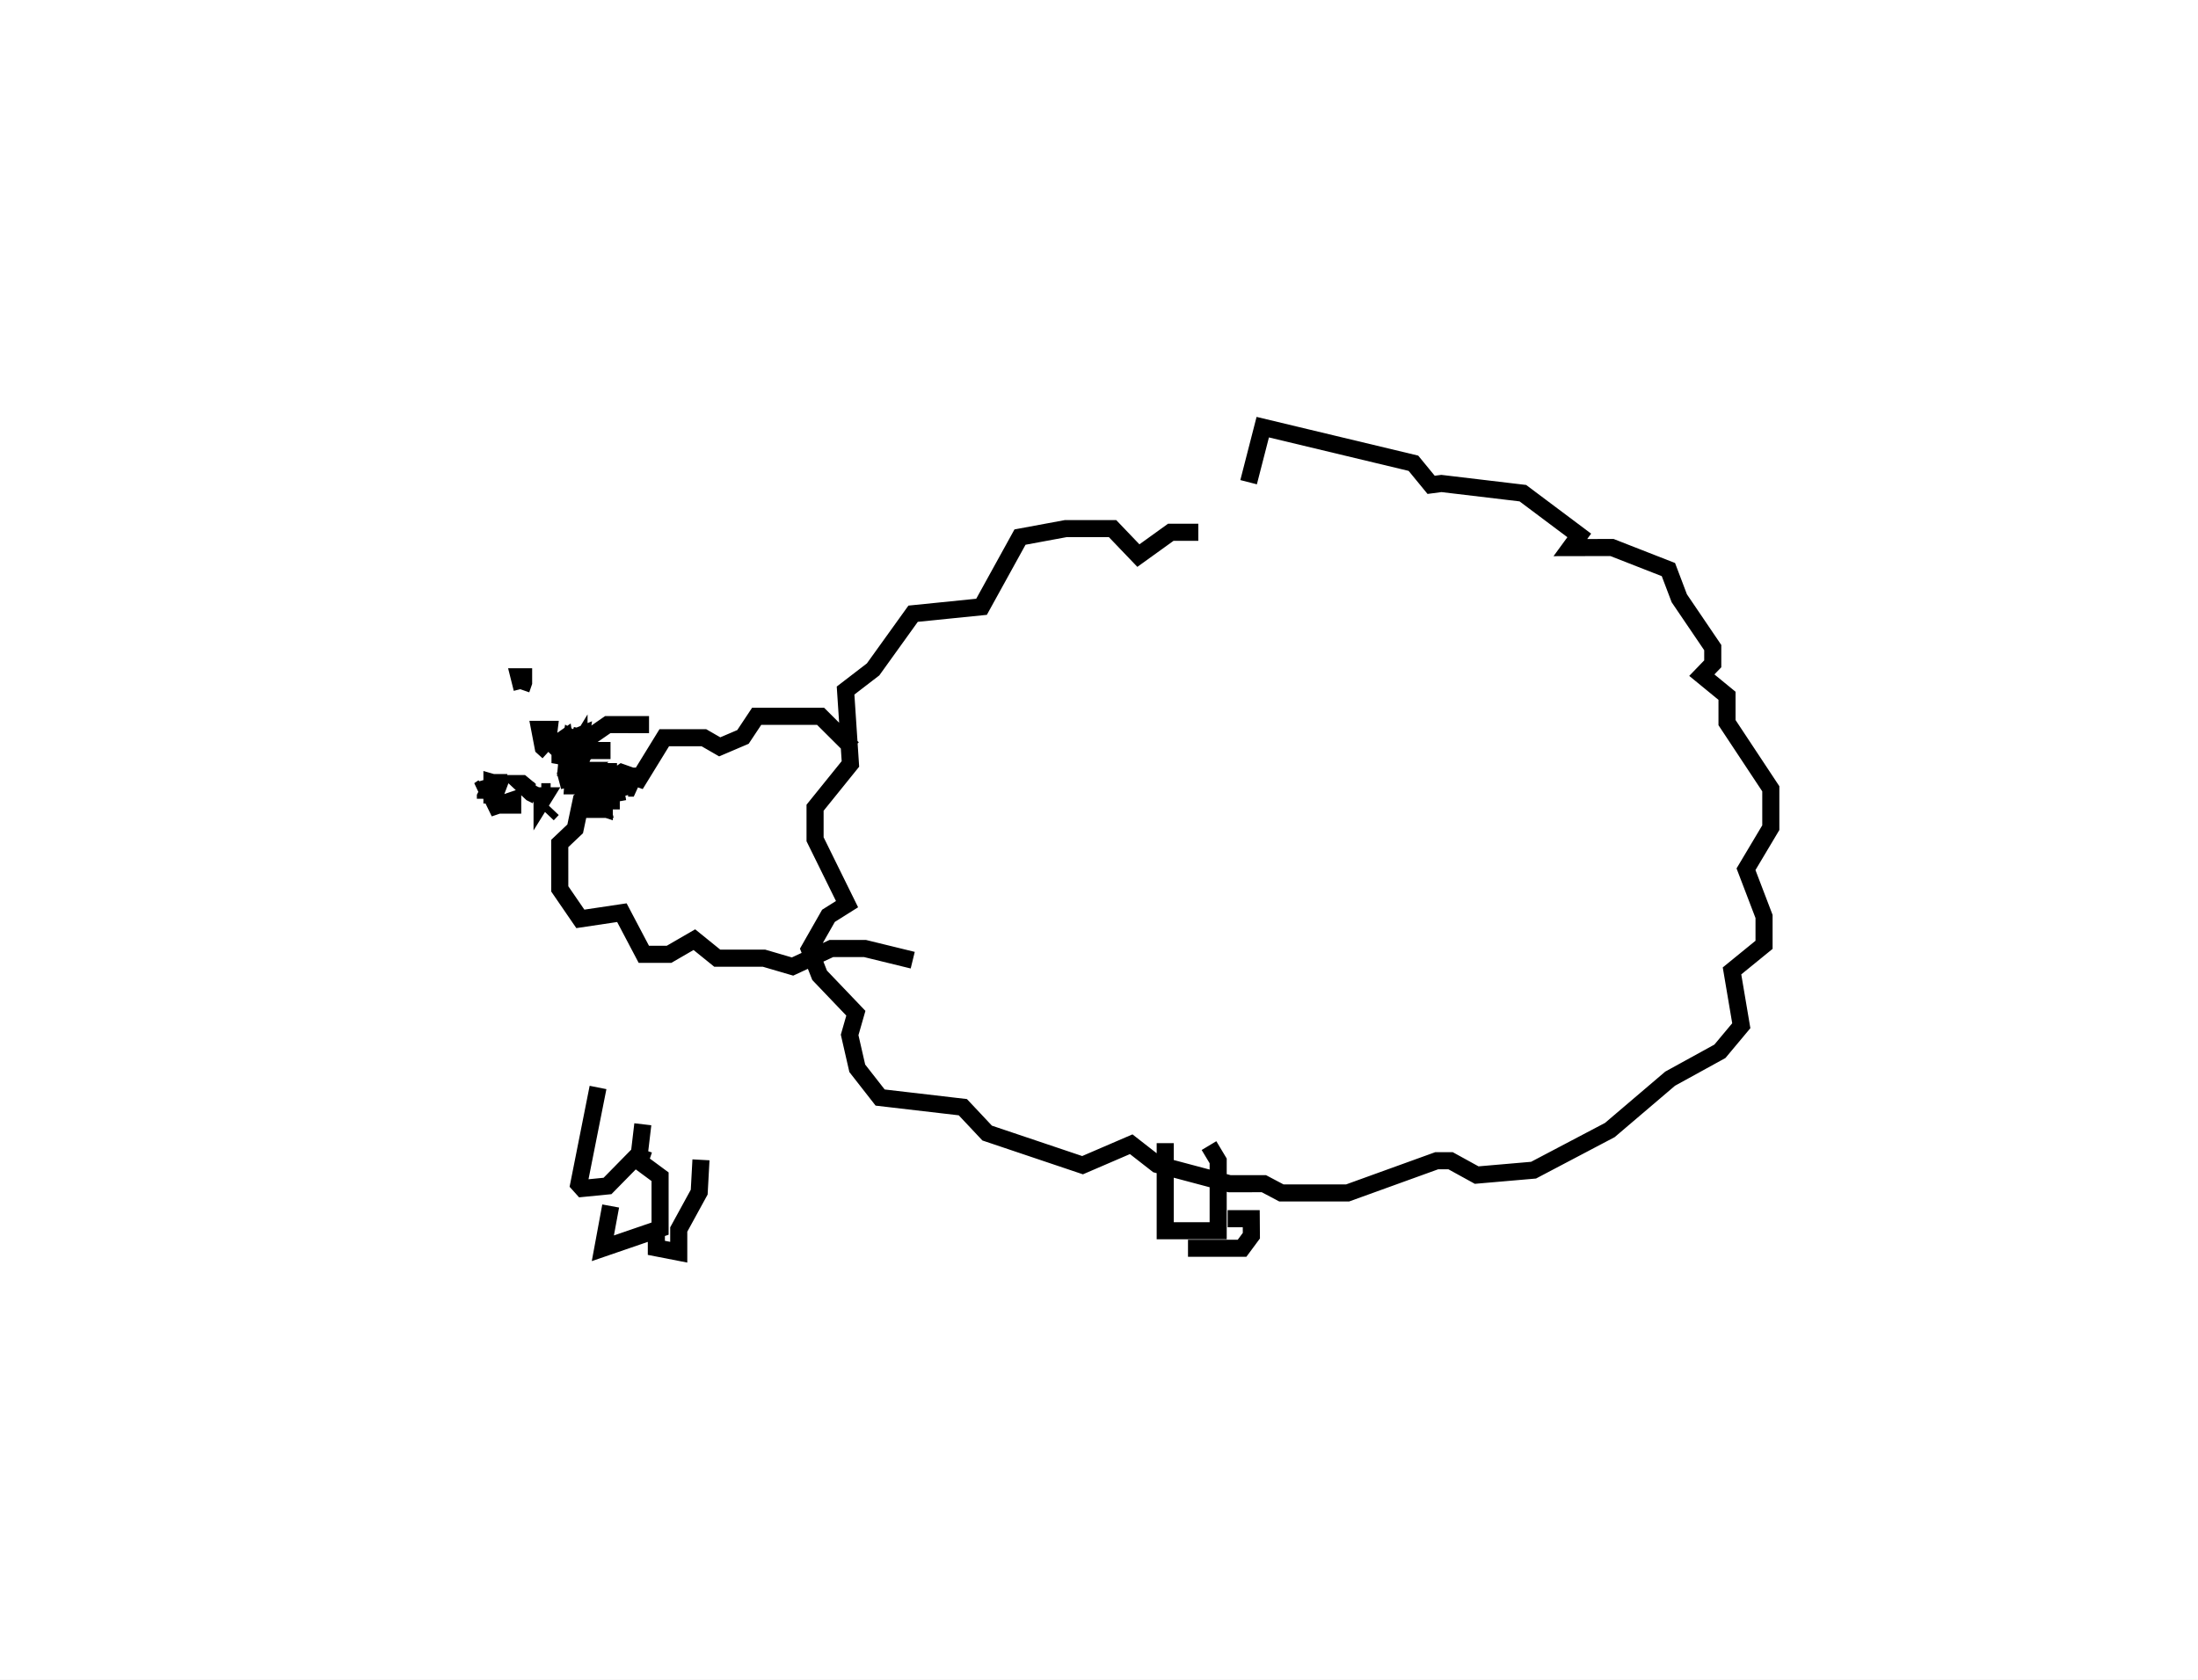
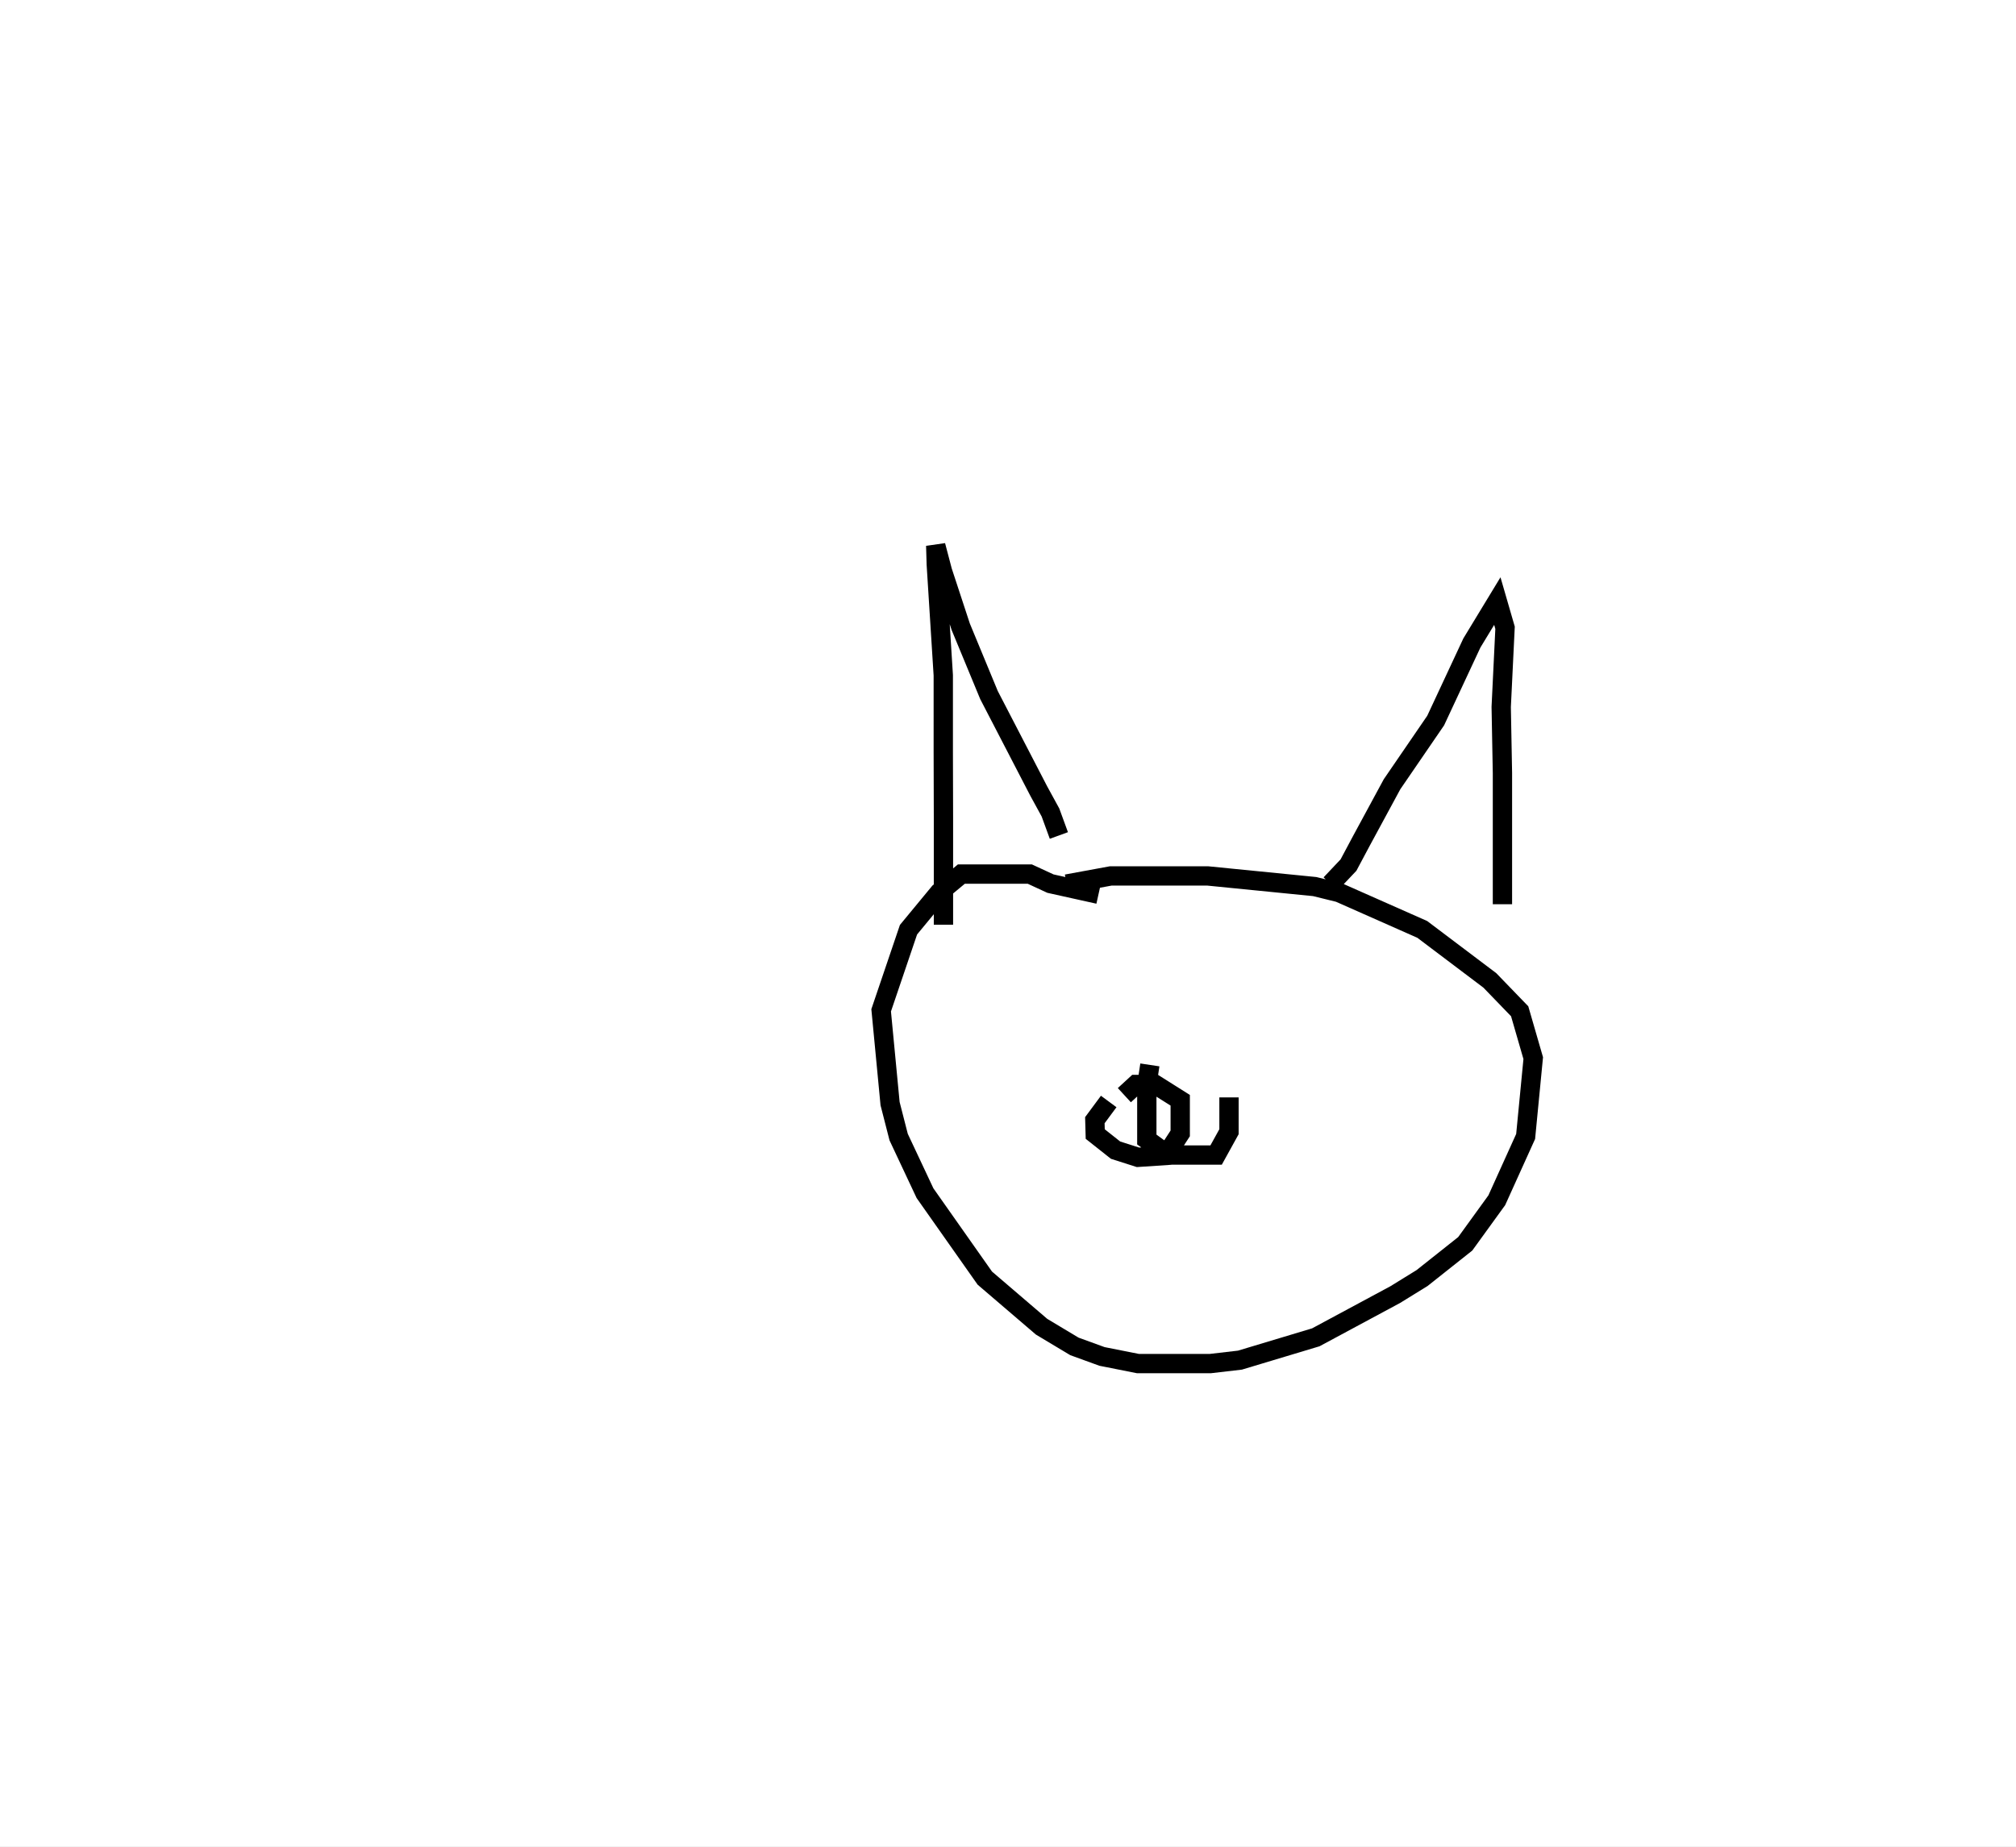
- <svg xmlns="http://www.w3.org/2000/svg" baseProfile="full" height="98.295" version="1.1" width="128.628">
+ <svg xmlns="http://www.w3.org/2000/svg" baseProfile="full" height="95.633" version="1.1" width="104.397">
  <defs />
-   <rect fill="white" height="98.295" width="128.628" x="0" y="0" />
-   <path d="M25,27.369 m0.0,0.0 m48.069,0.852 l0.828,-3.221 8.817,2.112 l1.036,1.264 0.6,-0.08 l4.768,0.567 3.301,2.473 l-0.52,0.712 2.435,-0.005 l3.302,1.292 0.637,1.68 l1.958,2.886 0,0.95 l-0.64,0.663 1.475,1.208 l8.7740290837246e-05,1.57 2.562,3.872 l0,2.276 -1.451,2.433 l1.056,2.764 0,1.659 l-1.875,1.527 0.543,3.208 l-1.252,1.498 -2.912,1.601 l-3.529,3.006 -4.464,2.349 l-3.328,0.288 -1.527,-0.84 l-0.813,0 -5.211,1.884 l-3.879,0 -1.023,-0.541 l-2.01,0.001 -4.237,-1.127 l-1.517,-1.183 -2.847,1.226 l-5.583,-1.879 -1.423,-1.515 l-4.84,-0.564 -1.338,-1.712 l-0.447,-1.953 0.364,-1.27 l-2.121,-2.22 -0.598,-1.521 l1.117,-1.96 1.086,-0.683 l-1.871,-3.798 5.138995220477227e-05,-1.845 l2.069,-2.563 -0.284,-4.295 l1.611,-1.238 2.342,-3.259 l4.004,-0.405 2.251,-4.08 l2.678,-0.496 2.738,-0 l1.512,1.58 1.896,-1.365 l1.611,0 m-20.222,12.646 l-1.882,-1.875 -3.742,0 l-0.801,1.206 -1.361,0.581 l-0.926,-0.534 -2.319,0 l-1.475,2.399 -1.005,-0.357 l-2.382,1.63 -0.351,1.66 l-0.903,0.857 0.001,2.658 l1.204,1.755 2.431,-0.363 l1.284,2.437 1.476,0 l1.481,-0.858 1.341,1.085 l2.737,7.121245744201588e-05 1.667,0.488 l2.272,-1.055 1.968,0 l2.794,0.683 m-15.431,-13.786 l-2.415,-0.001 -1.369,0.946 l-0.441,1.399 0.137,0.001 l0.6,-1.498 -0.584,-0.126 l-0.451,1.255 -0.02,0.3 l0.438,-1.231 -0.443,-0.257 l-0.298,1.626 0.748,-1.229 l-0,0.641 -0.047,-0.739 l0.025,0.058 -0,0.482 l0.158,-1.03 -0.687,0.279 l-0.379,1.151 0.559,-0.865 l-0.106,1.082 0.233,-1.179 l-0.752,0 -0.533,0.705 l0.726,-0.585 -0.058,-0.381 l-0.25,0.175 -0,1.272 l0.382,-1.065 -0.176,0.108 l0.398,0.318 -8.121421160467435e-05,0.243 l-0.012,-0.793 0,0.657 l-0.137,0 m-0.518,1.574 l0.705,-0.188 0,-0.6 l-0.271,0 0.046,-0.486 l0.238,0 m-1.093,2.928 l-0.292,0.308 m4.51,-1.329 l-1.575,0.285 m0.75,-2.695 l-1.302,0 -0.822,0.653 l-0.091,1.414 1.807,0 l-0,-0.833 0.288,0 l-0,0.379 m1.149,0.588 l0.008,0 0.101,-0.222 l-0.363,0 0.267,-0.482 l-0.568,0 -0,0.196 l0.423,0.823 -0,-0.686 l-0.35,-0.267 -0.511,0.271 l-0.575,0.611 0.818,-0.617 l-0.89,0 -0.498,0.537 l1.723,-0.598 m-0.571,1.681 l0,-0.205 -0.482,-0 l-0.727,0 -0,-0.116 l0.8,0.265 -0,-0.429 l-0.612,0 -0,0.482 l0.526,0 -0.211,-0.866 l-0.769,0 m0.75,-0.783 l-0.001,-0.055 -0.999,-0.36 l0.045,0.001 0.24,-0.221 l-0.251,0 -0.158,-0.151 l0.354,-0.305 m-2.601,1.705 l0.048,7.86918644735124e-05 -0,0.513 l0.168,-0.271 -0.499,0 l-0,0.147 2.0116219729970908e-05,-0.06 m0.001,-0.102 l-0.293,-0.146 -0.596,-0.558 l0.041,0 0.511,0.421 l0.22,0 -0.462,4.949204139848007e-06 l-0,0.226 -4.775613433594117e-05,-0.366 m-2.408,0.609 l8.09733410278568e-05,-0.115 0.306,-0.605 m3.373,-2.02 l-0.299,-0.271 -0.201,-1.051 l0.55,0 -0.098,0.789 l-1.9185895325790625e-05,-0.255 -0,-0.205 l-0,0.387 -6.474493147834437e-05,-0.509 m-3.184,4.226 l1.15,0 -0,-0.285 l-0.968,0.33 -0.242,-0.499 l0.242,-0.864 -0.061,0 l-0,0.685 0.221,-0.582 l-0.406,-0.117 -0,0.738 l0.037,0 -0.058,-0.485 l-0.732,0.208 0.249,-0.171 m2.266,-5.767 l-0.176,-0.701 0.267,6.232336090761237e-05 l-0,0.335 -0.142,0.411 m4.497,23.29 l-1.125,5.664 0.219,0.244 l1.461,-0.144 1.864,-1.898 l0.202,-1.713 m-1.881,4.784 l-0.458,2.474 3.349,-1.15 l-0,-3.037 -1.188,-0.877 l0.237,-0.701 m0.733,4.65 l0,1.09 1.31,0.255 l-0,-1.328 1.198,-2.188 l0.103,-1.89 m27.168,-0.977 l0,5.127 3.099,-0 l0,-4.088 -0.537,-0.895 m-1.229,6.008 l0.737,0 2.427,-0 l0.545,-0.736 -0.008,-0.995 l-1.38,-0 " fill="none" stroke="black" stroke-width="1" />
+   <rect fill="white" height="95.633" width="104.397" x="0" y="0" />
+   <path d="M25,25 m0.0,0.0 m31.885,21.321 l-2.488,-0.552 -1.069,-0.494 l-3.545,-6.221399644346093e-06 -1.142,0.949 l-1.595,1.932 -1.416,4.175 l0.462,4.834 0.444,1.733 l1.365,2.905 3.098,4.401 l2.938,2.516 1.701,1.02 l1.429,0.52 1.864,0.37 l3.739,-9.472623787587509e-05 1.541,-0.179 l3.926,-1.181 4.111,-2.211 l1.392,-0.859 2.236,-1.774 l1.634,-2.257 1.494,-3.303 l0.393,-4.058 -0.702,-2.427 l-1.545,-1.599 -3.5,-2.642 l-4.306,-1.907 -1.264,-0.311 l-5.539,-0.551 -5.022,4.6448731154669076e-05 l-2.285,0.42 m-6.378,2.106 l-4.075586730323266e-05,-5.529 -0.009,-3.364 l-9.917796887748409e-05,-4.027 -0.363,-5.748 l-0.028,-0.97 0.349,1.326 l0.948,2.885 1.462,3.534 l2.574,4.967 0.609,1.114 l0.435,1.191 m14.071,2.512 l0.926,-0.979 0.669,-1.255 l1.588,-2.934 2.258,-3.297 l1.876,-4.02 1.317,-2.169 l0.4,1.381 -0.199,4.104 l0.064,3.419 -0,6.799 m-20.389,10.217 l-0.718,0.97 0.02,0.717 l1.053,0.834 1.162,0.371 l1.445,-0.096 0.741,-1.143 l0,-1.717 -1.295,-0.816 l-0.997,-0 -0.601,0.553 m1.321,-1.568 l-0.158,1.046 6.12366102359374e-05,2.819 l1.104,0.805 2.484,6.18453213974135e-05 l0.668,-1.21 -0,-1.776 " fill="none" stroke="black" stroke-width="1" />
</svg>
